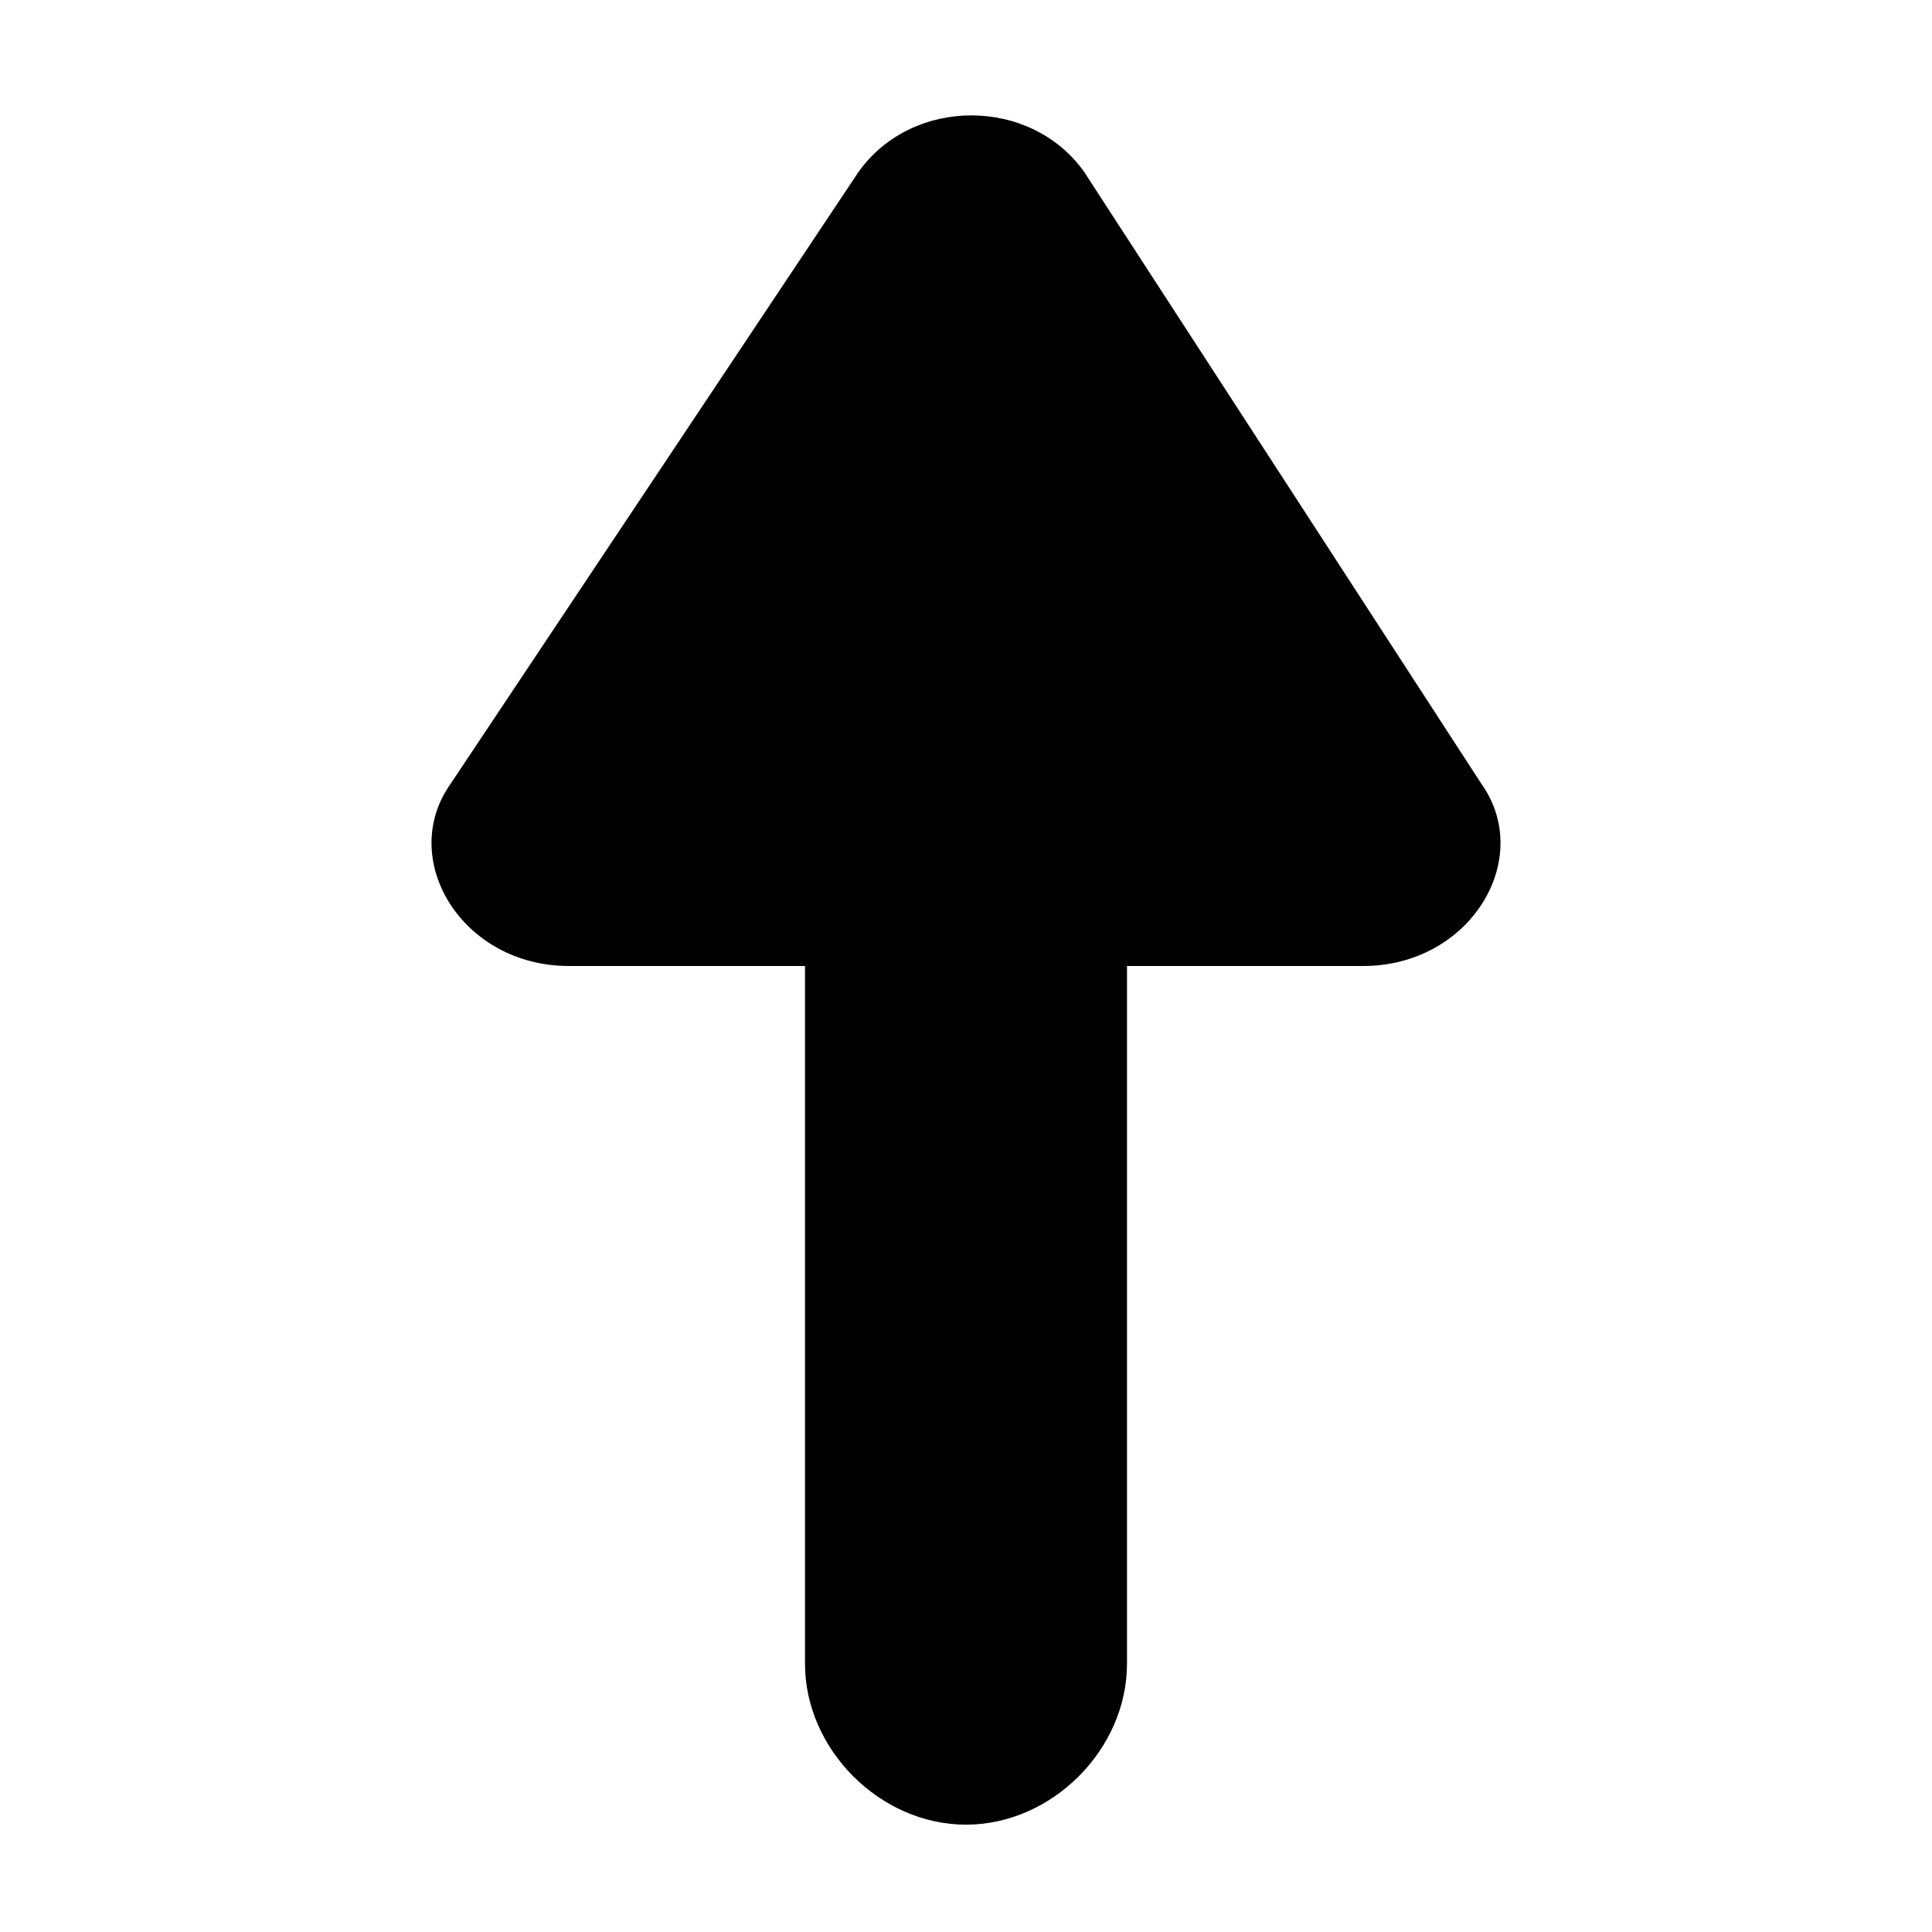
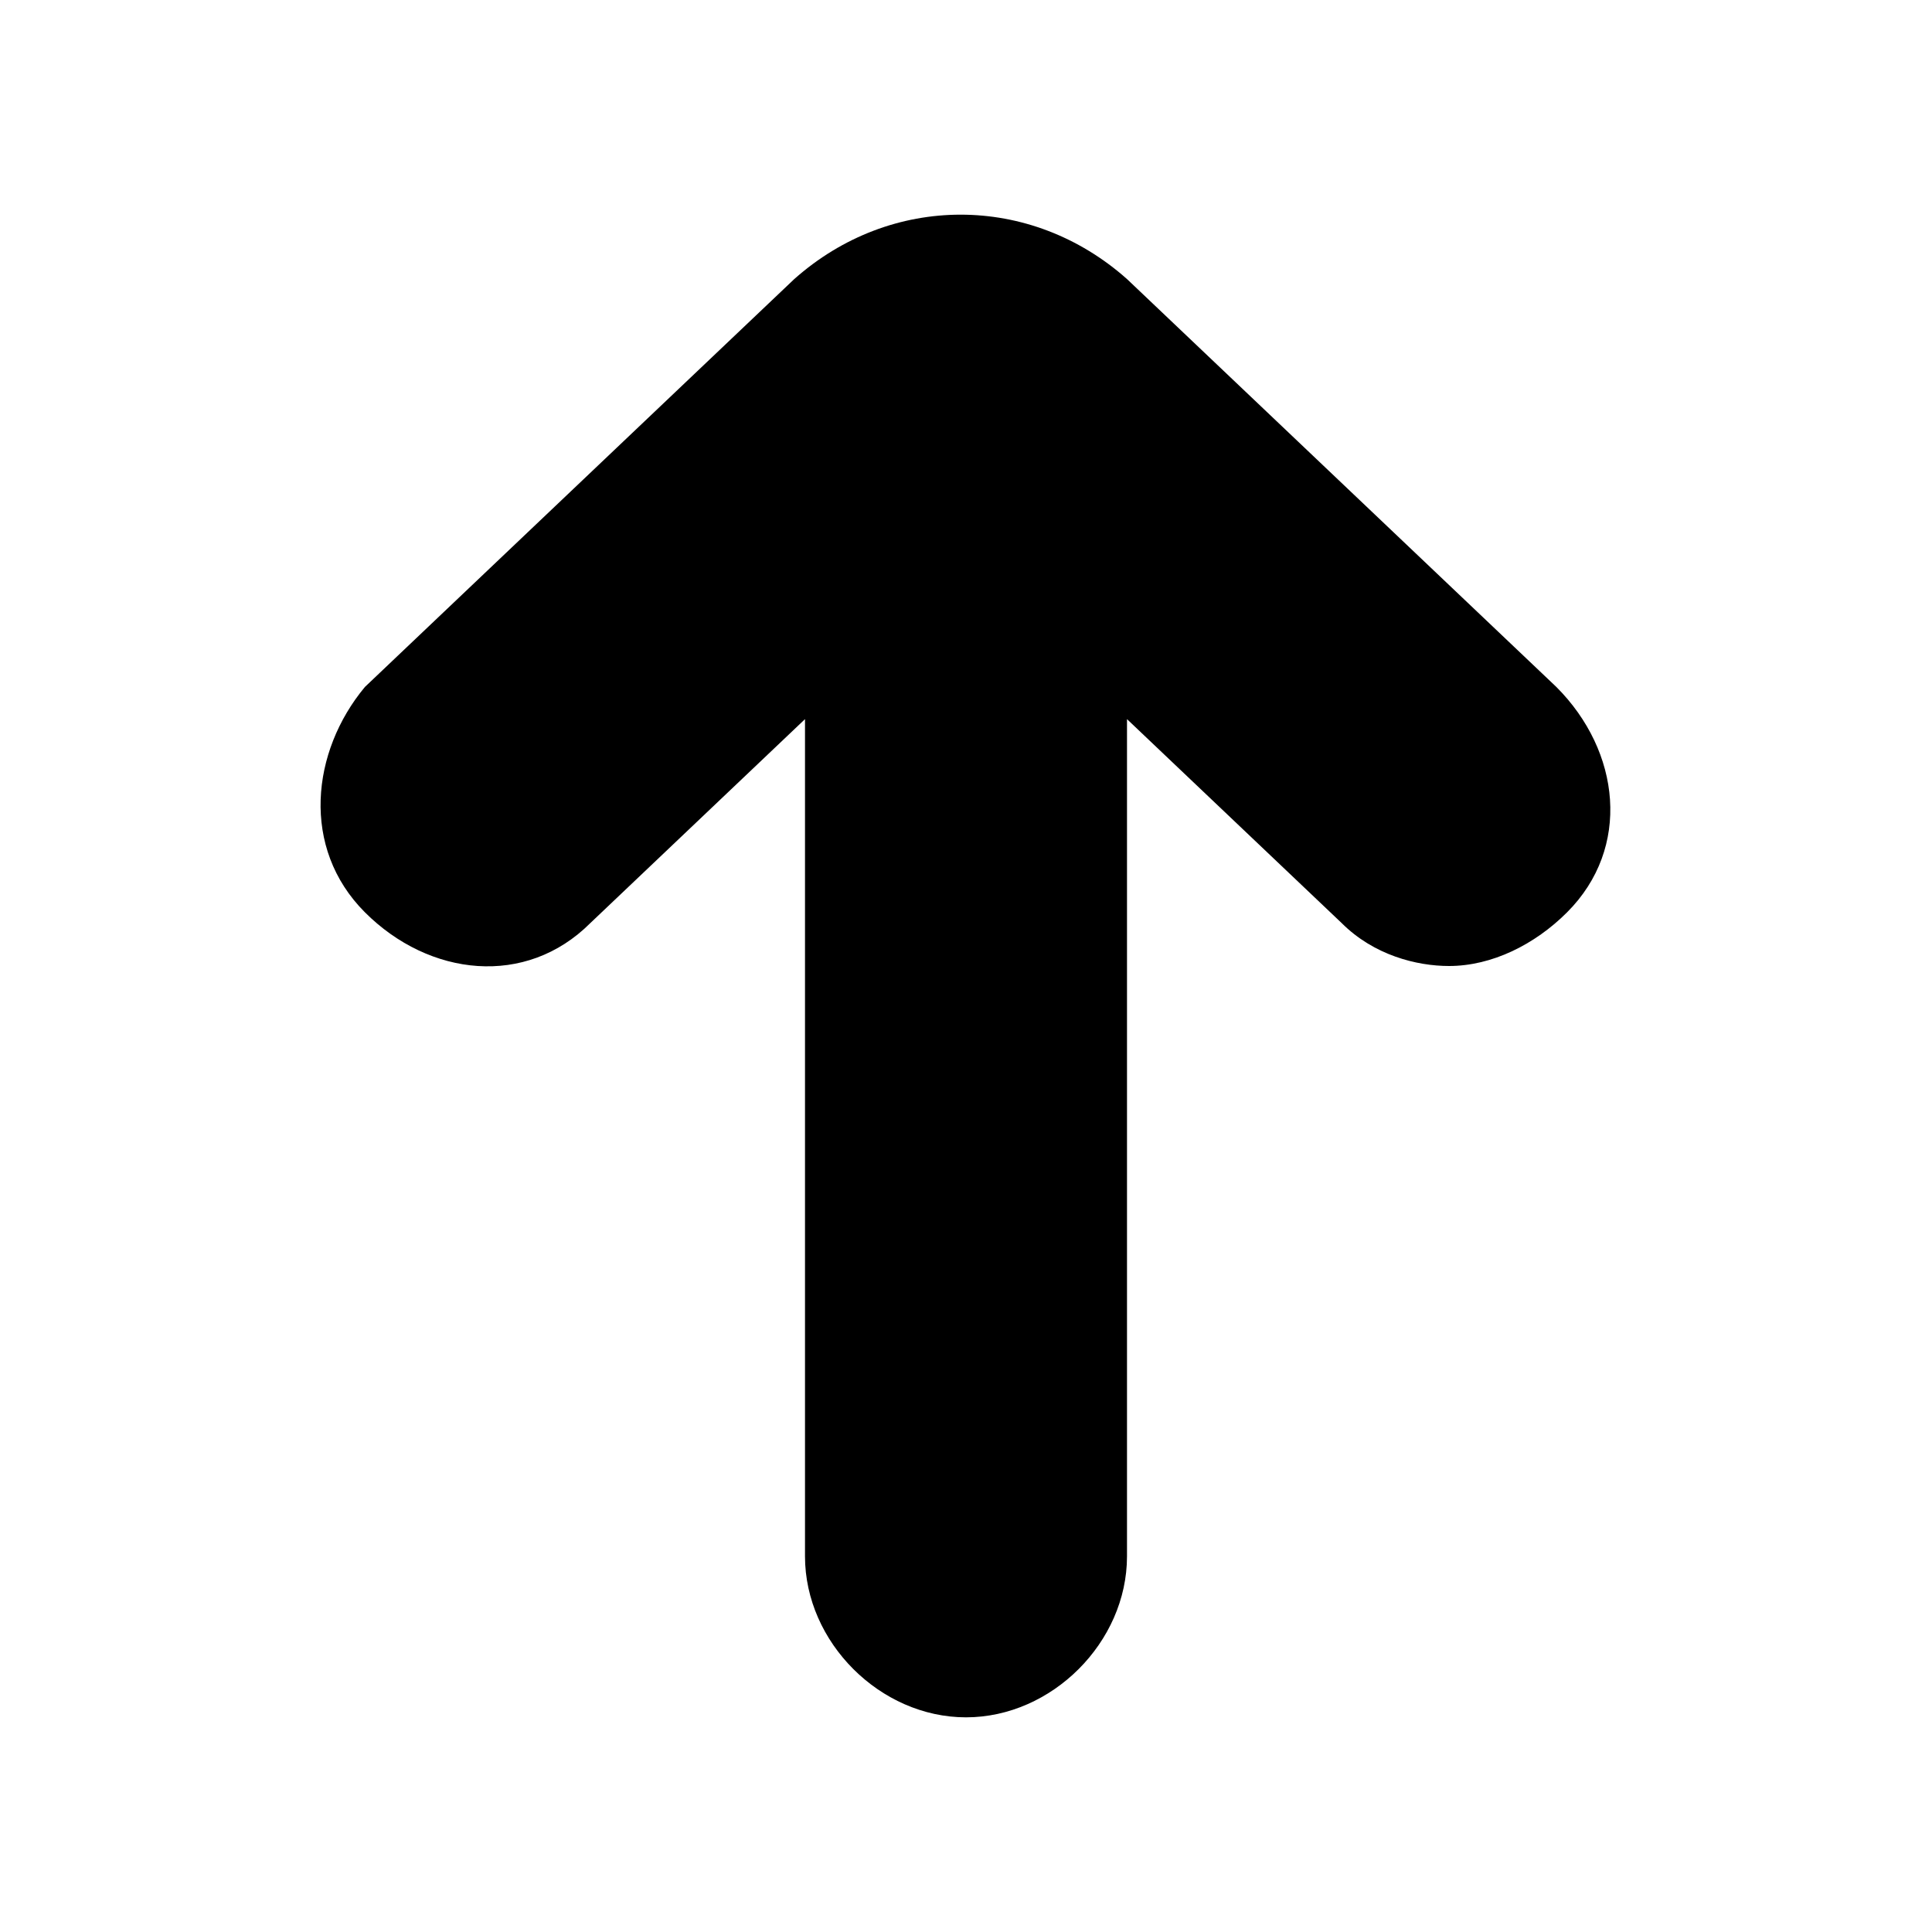
<svg xmlns="http://www.w3.org/2000/svg" width="18" height="18" viewBox="0 0 18 18">
-   <path d="M10.5 15.5V9h2.2c1 0 1.6-1 1.1-1.7l-3.7-5.7C9.6.9 8.5.9 8 1.6L4.2 7.3C3.7 8 4.3 9 5.3 9h2.2v6.5c0 .8.7 1.5 1.5 1.5s1.5-.7 1.5-1.5z" />
+   <path d="M14.5 6.4l-4-3.8c-.9-.8-2.2-.8-3.1 0l-4 3.8c-.5.6-.6 1.5 0 2.1s1.5.7 2.1.1l2-1.9v7.8c0 .8.7 1.5 1.5 1.5s1.5-.7 1.5-1.5V6.7l2 1.9c.3.3.7.4 1 .4.4 0 .8-.2 1.1-.5.6-.6.5-1.5-.1-2.1z" />
</svg>
